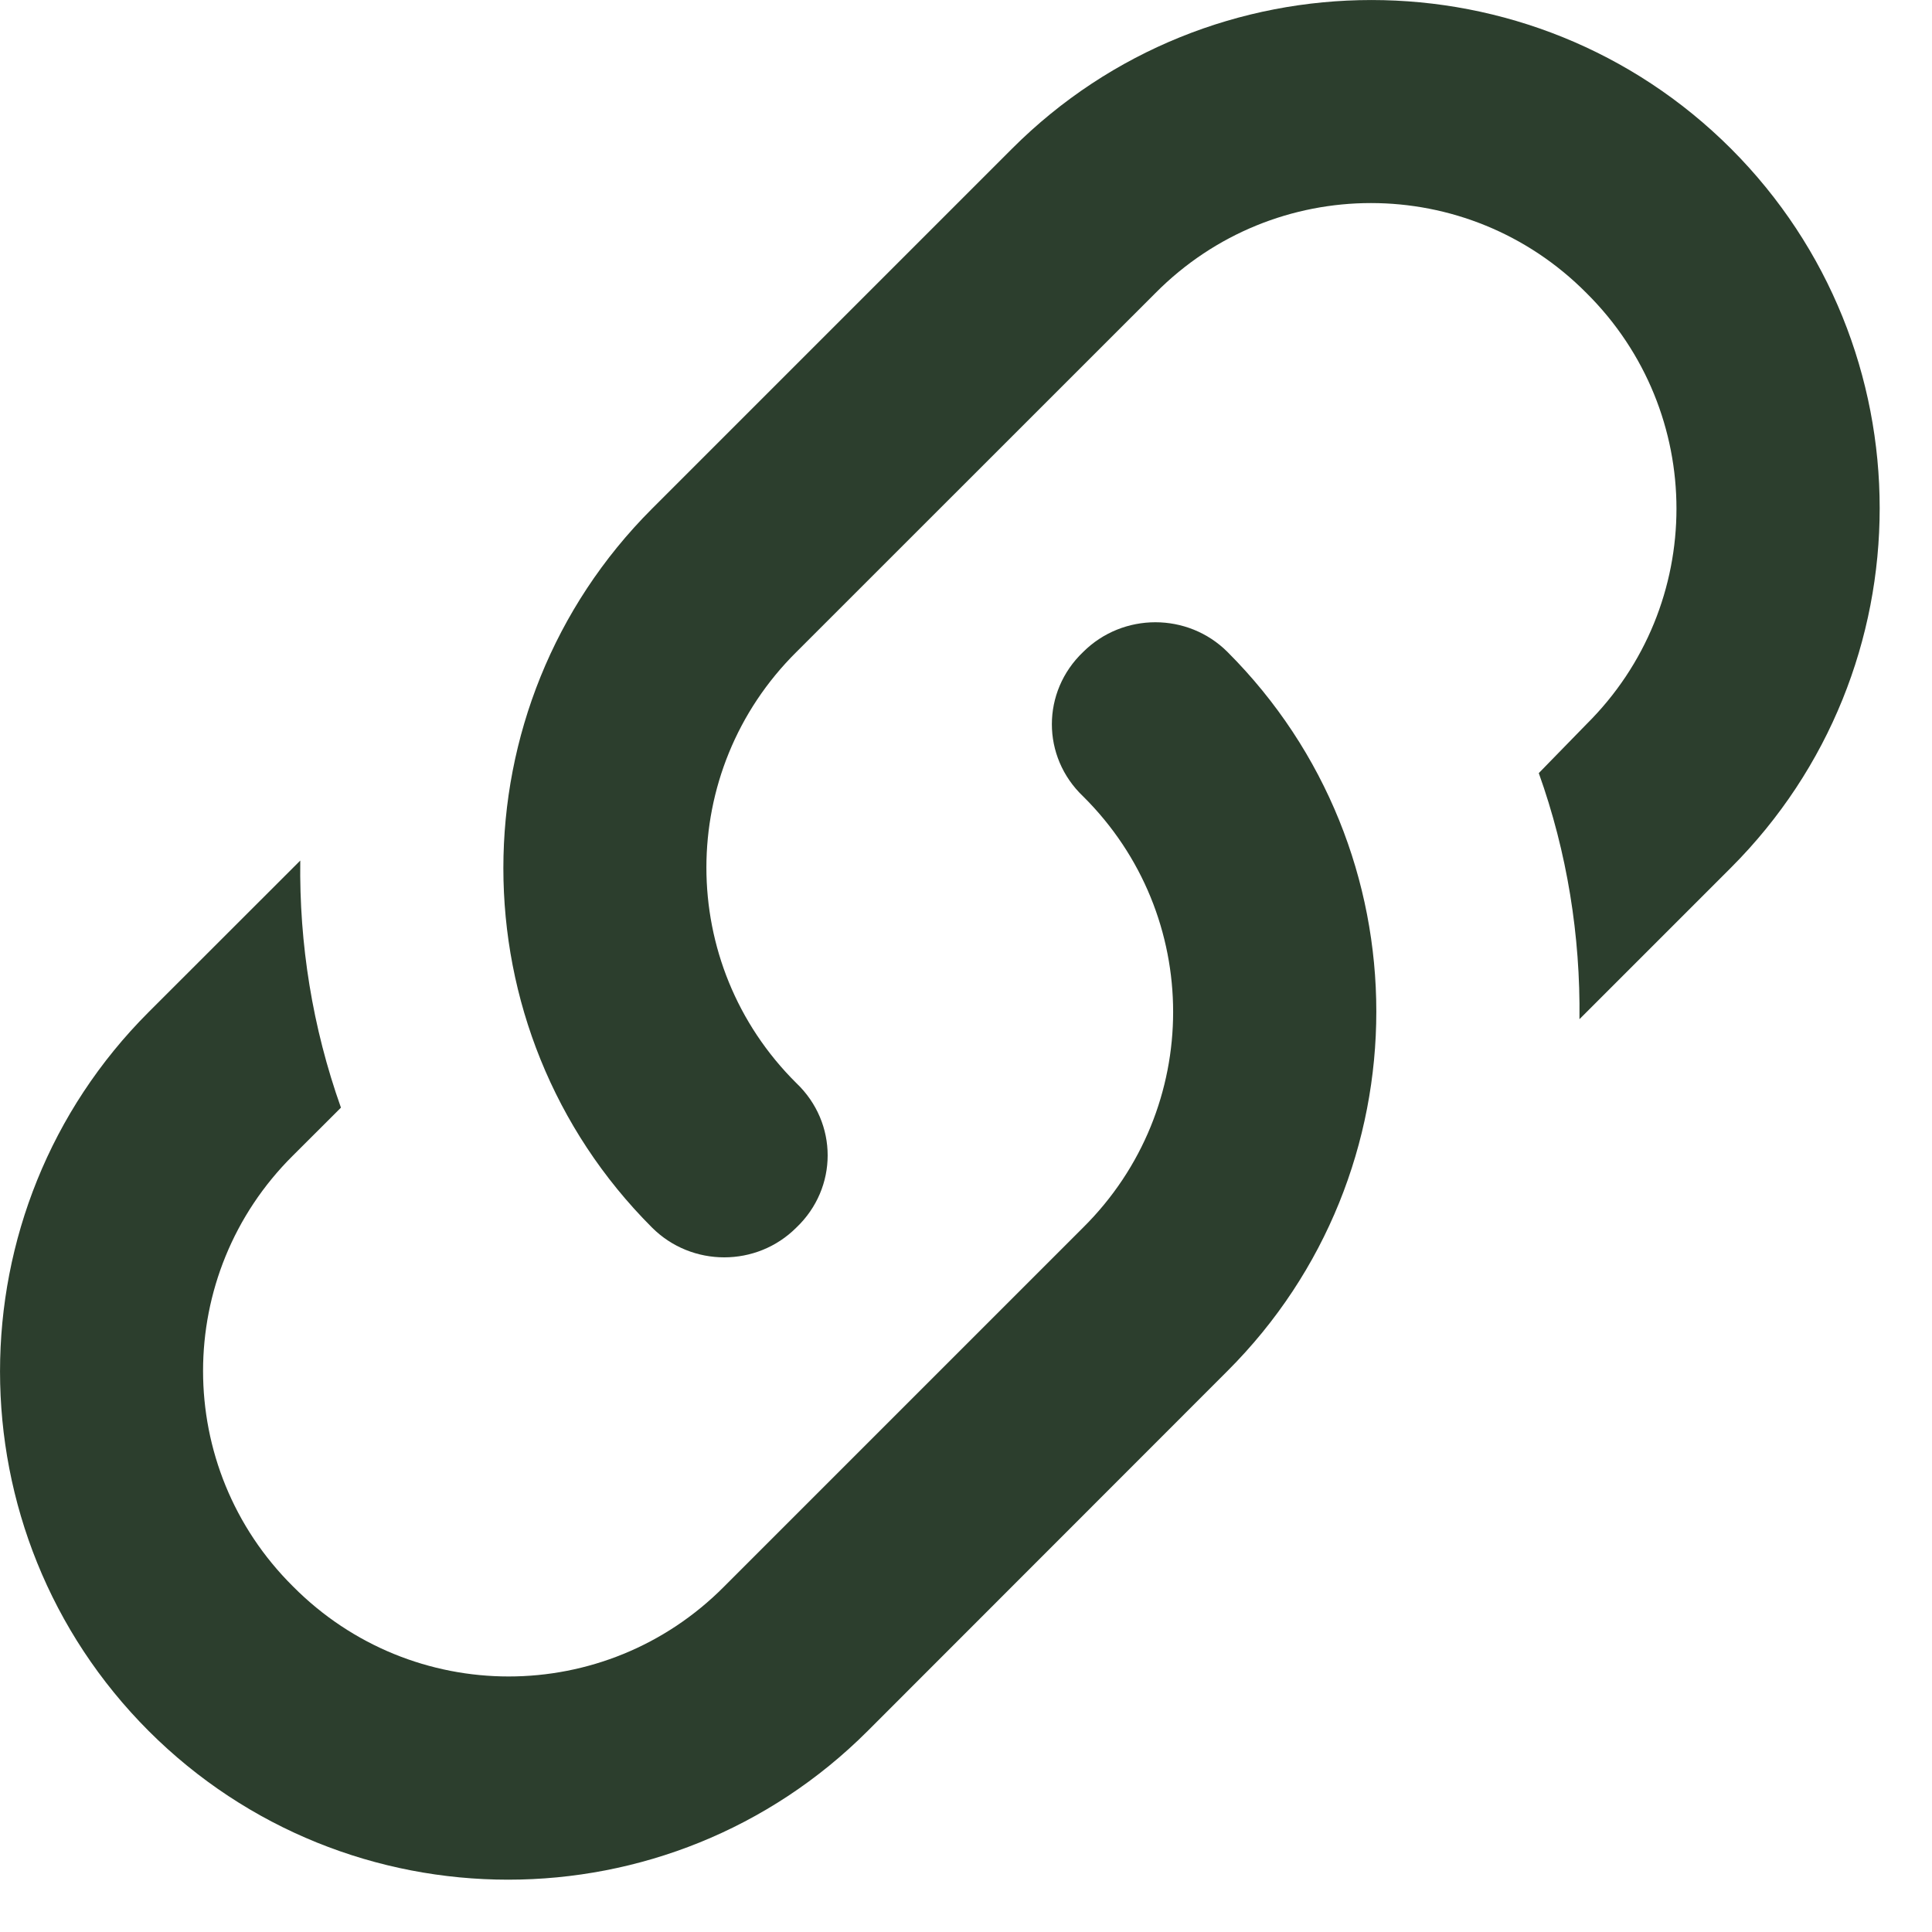
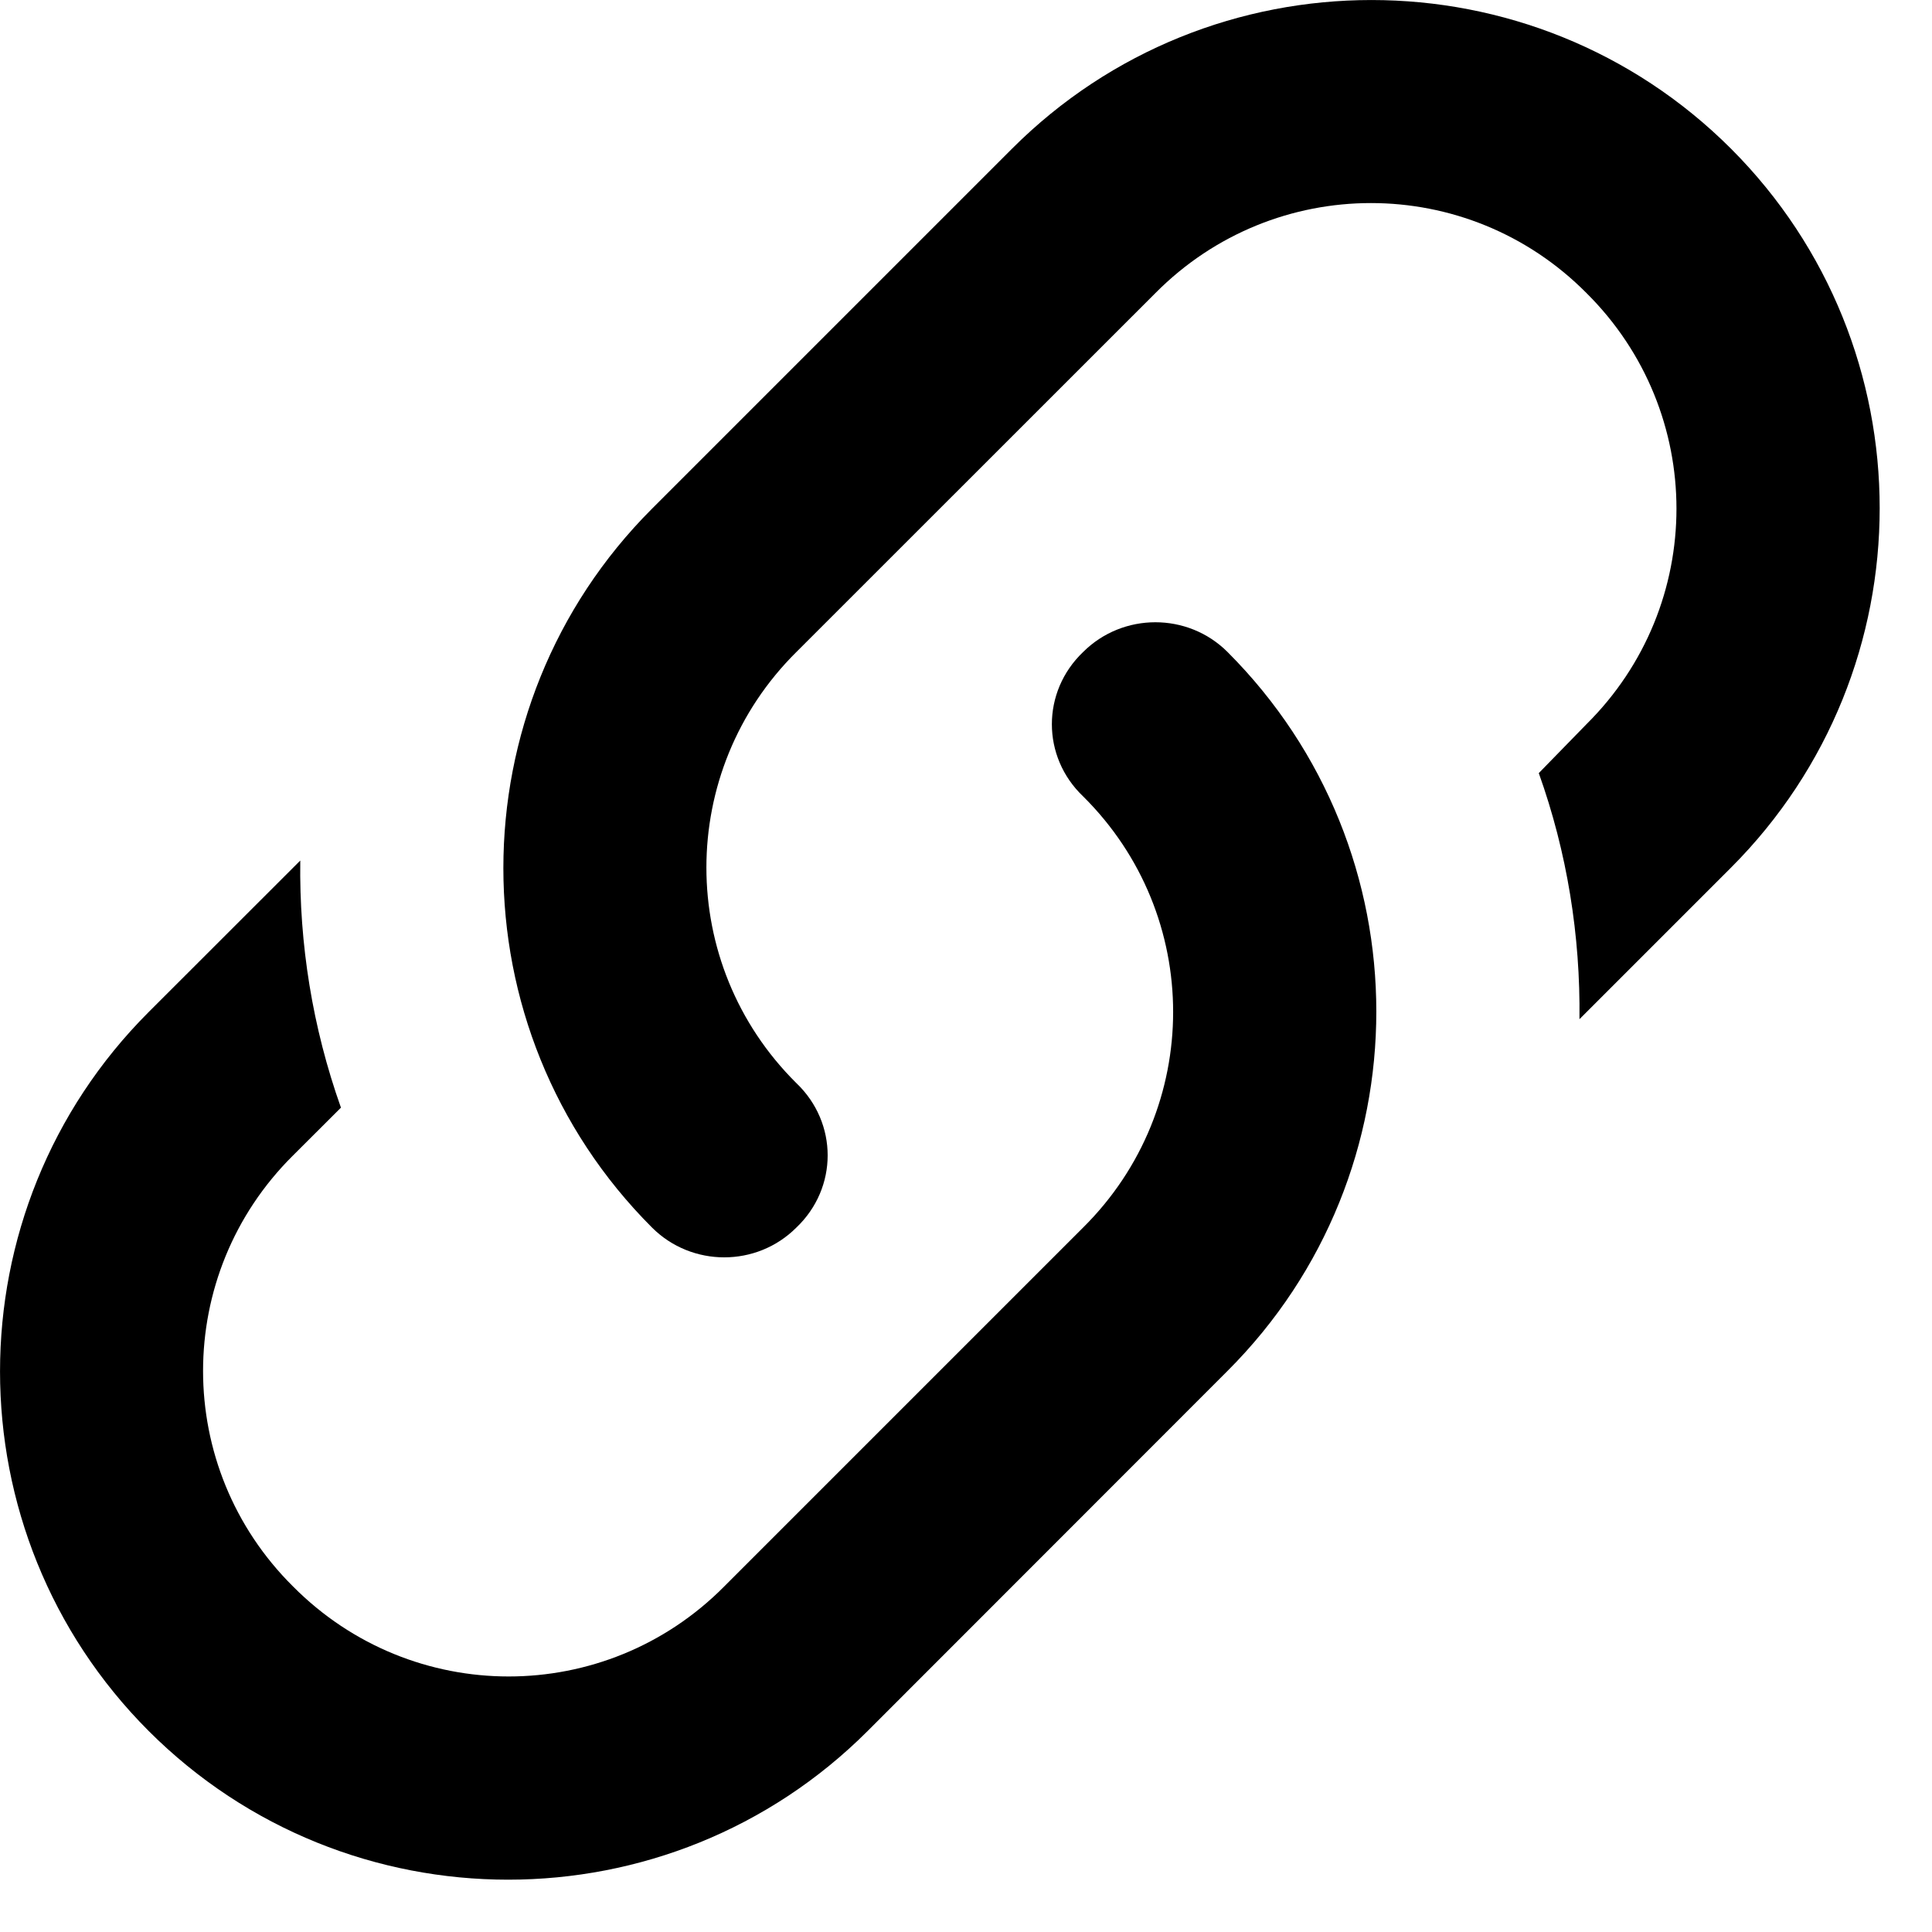
- <svg xmlns="http://www.w3.org/2000/svg" width="19" height="19" viewBox="0 0 19 19" fill="#2c3e2d">
+ <svg xmlns="http://www.w3.org/2000/svg" width="19" height="19" viewBox="0 0 19 19" fill="#000">
  <path d="M7.832 10.652C8.242 11.043 8.242 11.682 7.832 12.072C7.442 12.463 6.803 12.463 6.412 12.072C4.463 10.123 4.463 6.952 6.412 5.003L9.953 1.462C11.902 -0.487 15.072 -0.487 17.023 1.462C18.973 3.413 18.973 6.582 17.023 8.533L15.533 10.023C15.543 9.203 15.412 8.383 15.133 7.603L15.602 7.122C16.782 5.952 16.782 4.053 15.602 2.882C14.432 1.702 12.533 1.702 11.363 2.882L7.832 6.412C6.652 7.582 6.652 9.482 7.832 10.652ZM10.652 6.412C11.043 6.022 11.682 6.022 12.072 6.412C14.023 8.363 14.023 11.533 12.072 13.482L8.533 17.023C6.582 18.973 3.413 18.973 1.462 17.023C-0.487 15.072 -0.487 11.902 1.462 9.953L2.953 8.463C2.942 9.283 3.072 10.102 3.353 10.893L2.882 11.363C1.702 12.533 1.702 14.432 2.882 15.602C4.053 16.782 5.952 16.782 7.122 15.602L10.652 12.072C11.832 10.902 11.832 9.002 10.652 7.832C10.242 7.442 10.242 6.803 10.652 6.412Z" />
</svg>
